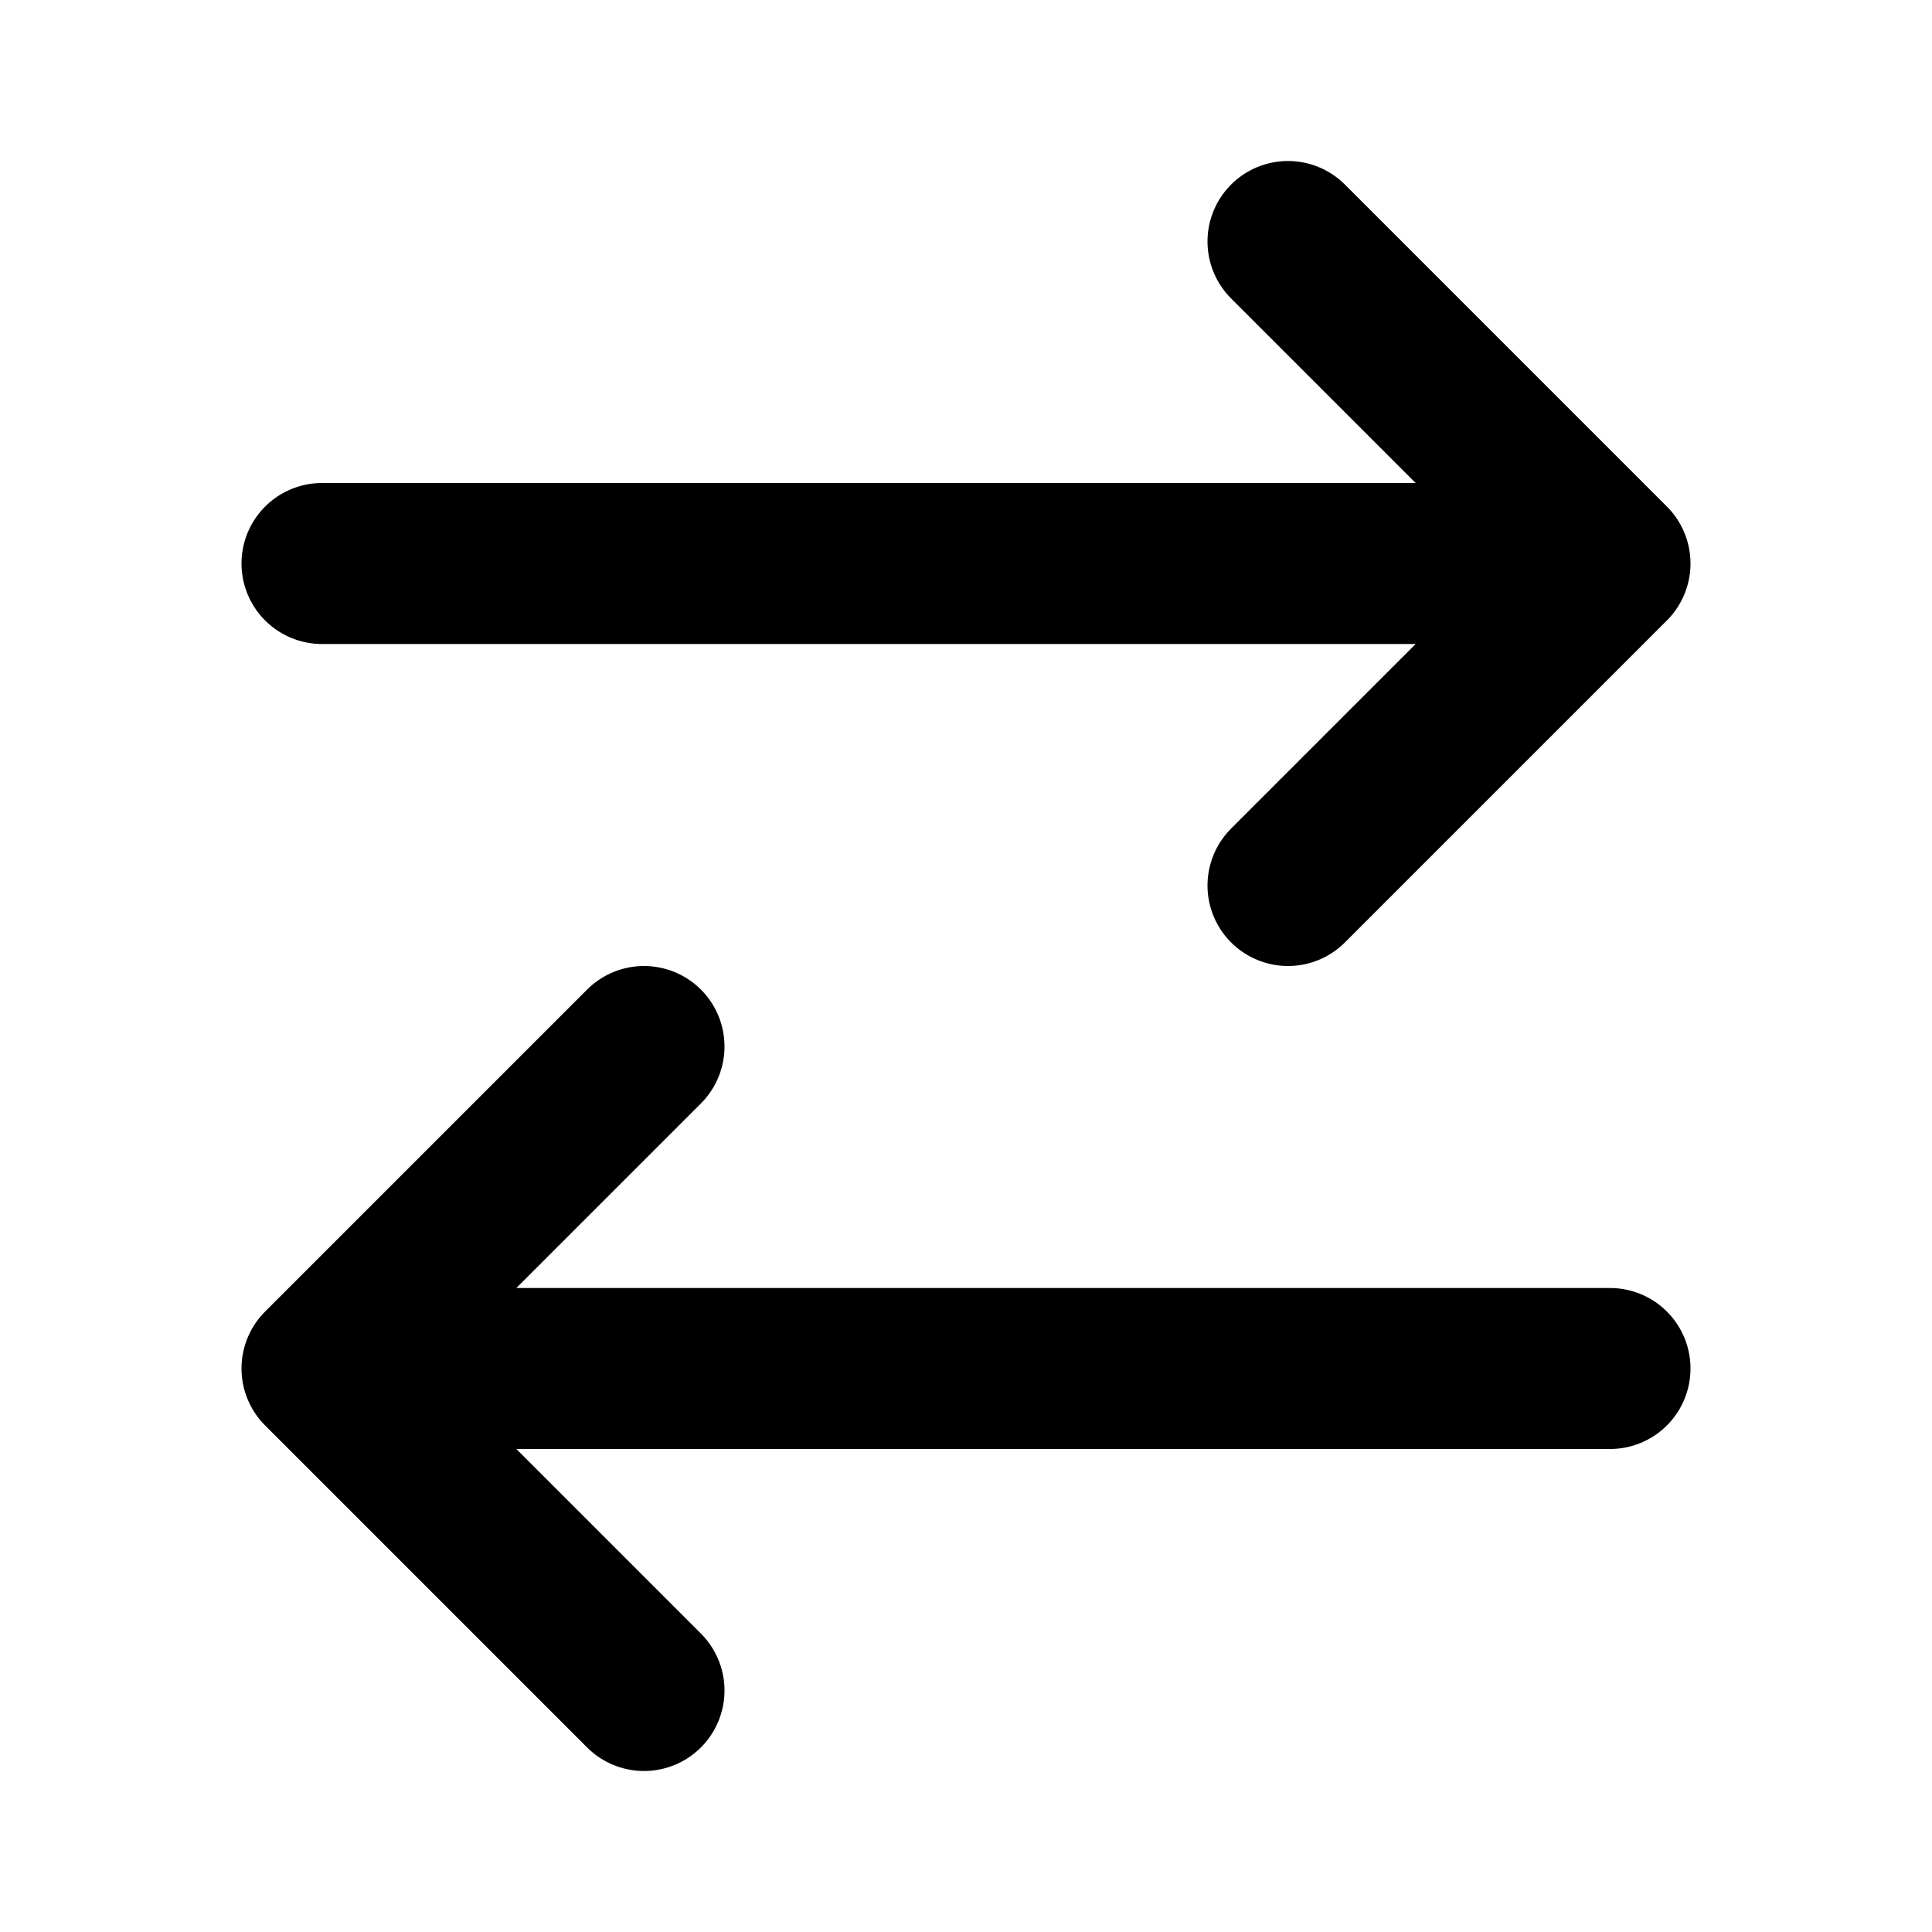
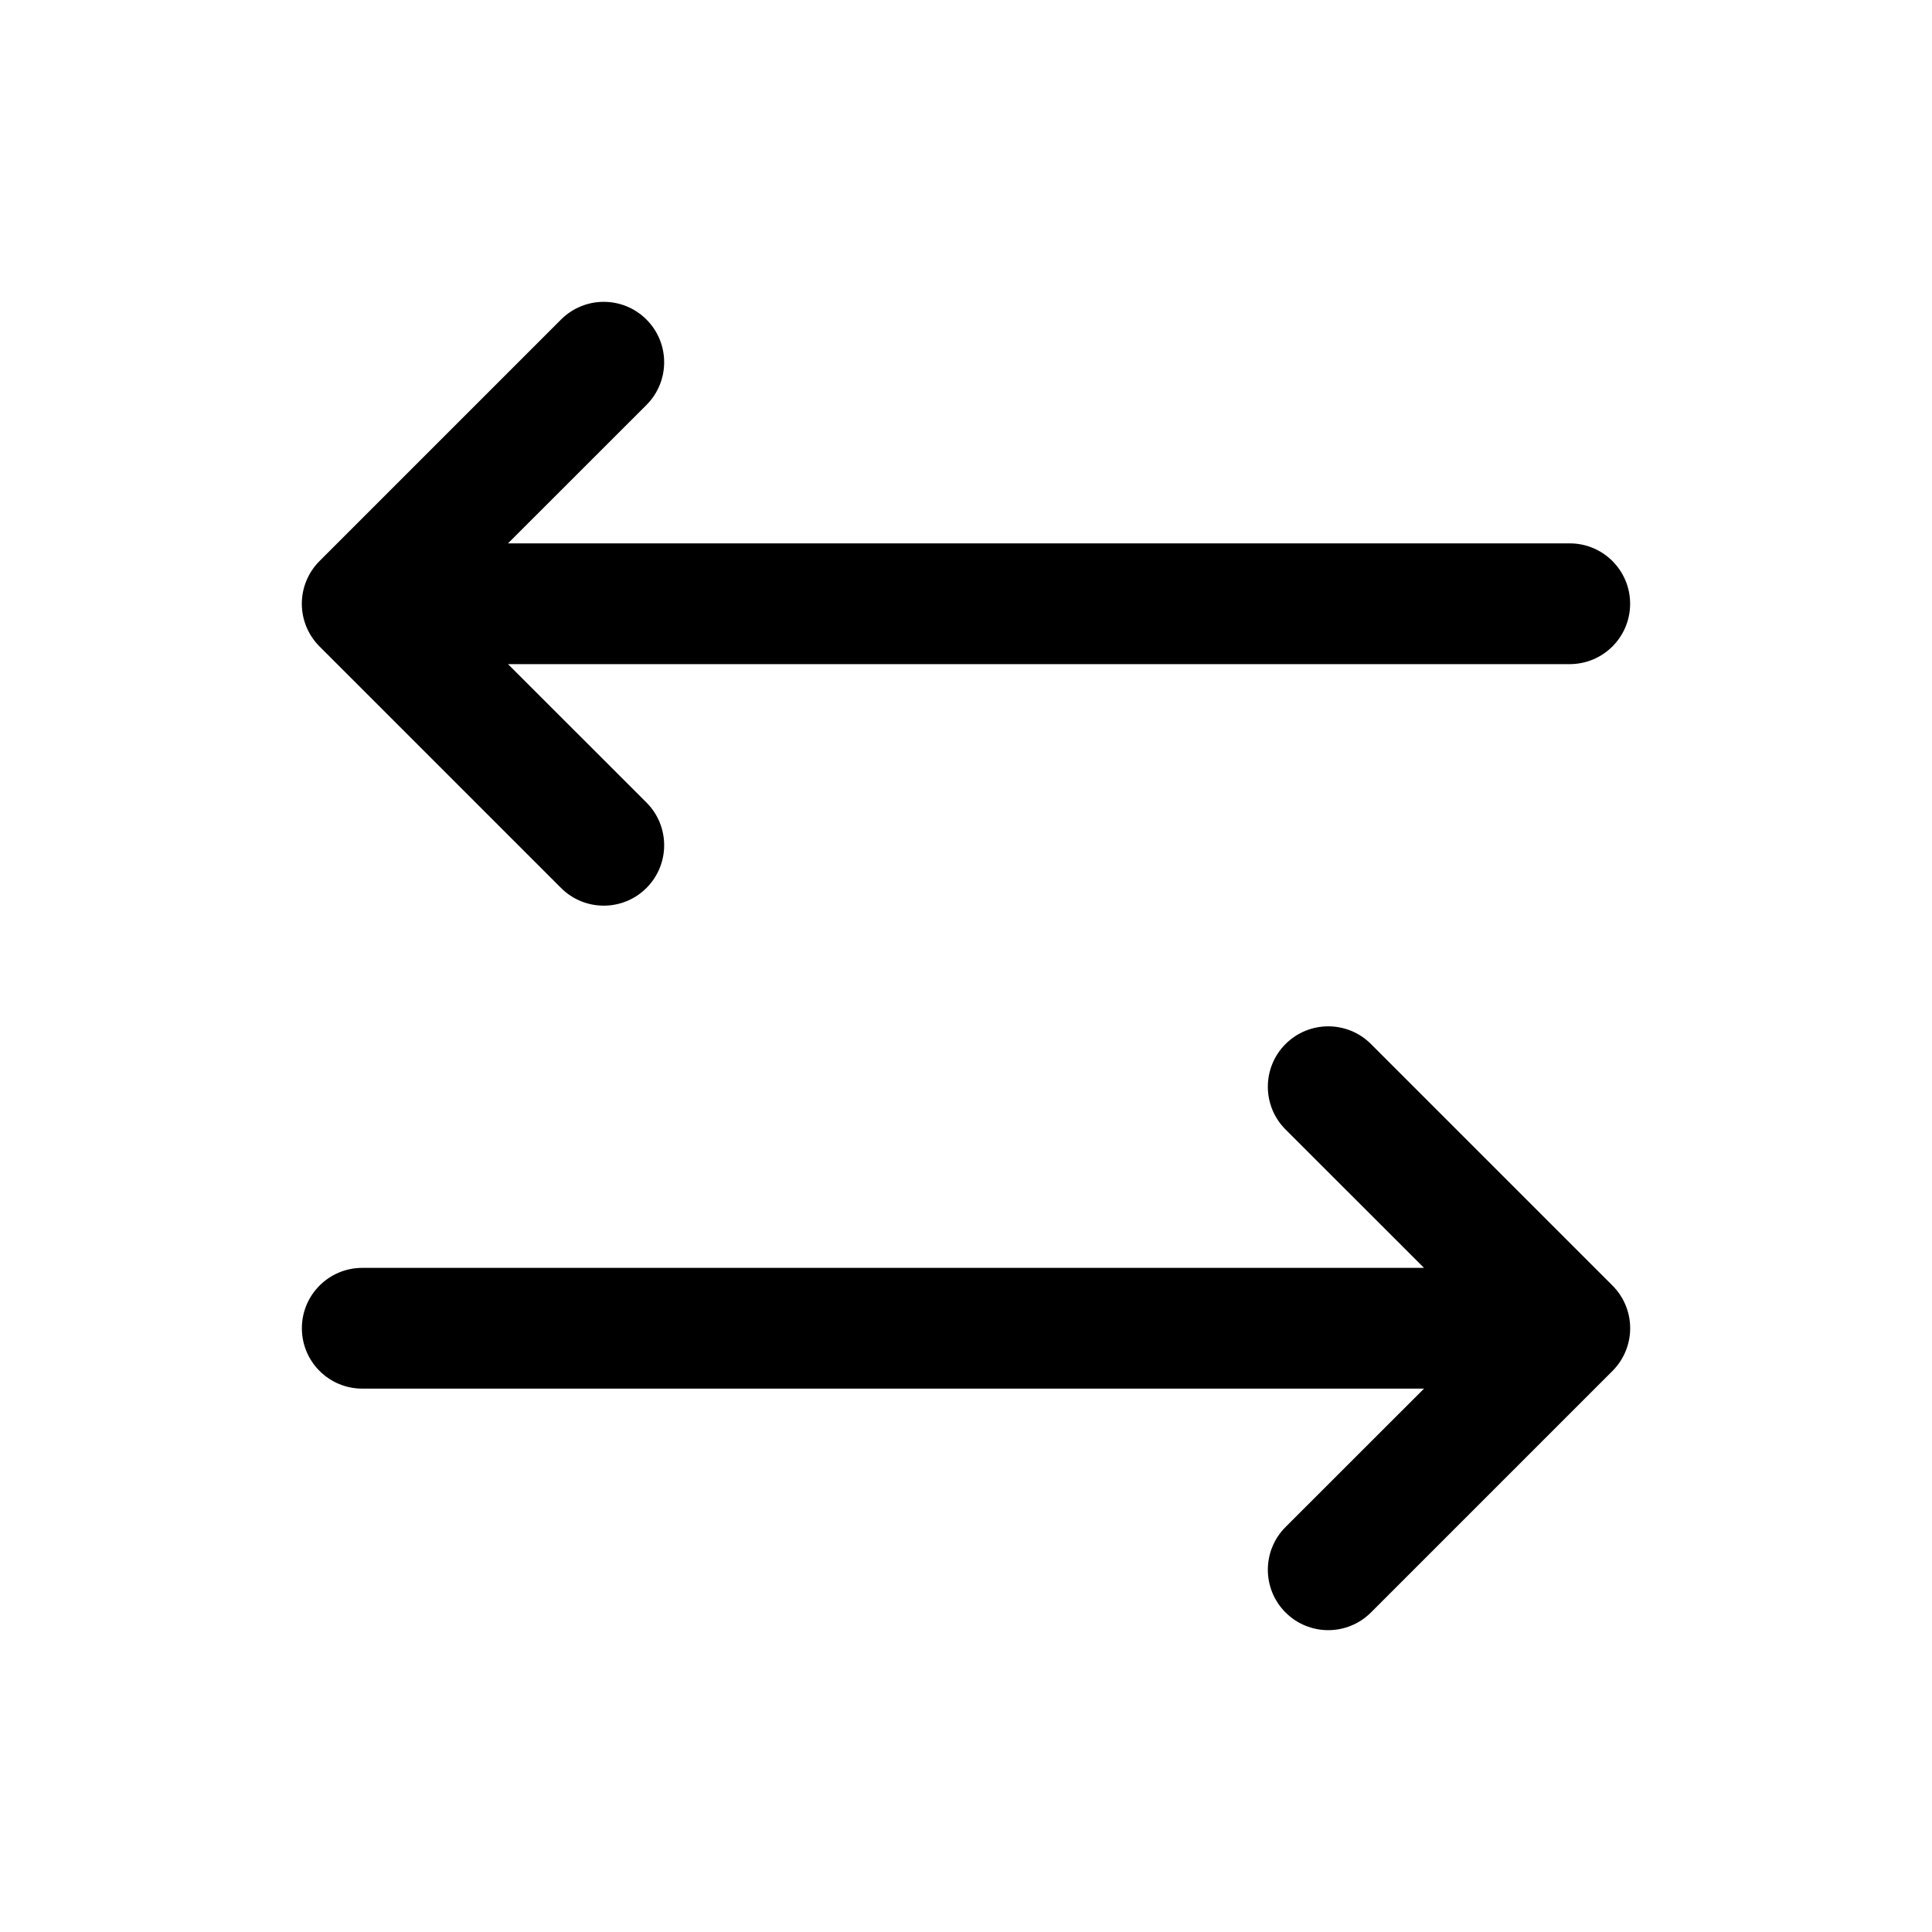
- <svg xmlns="http://www.w3.org/2000/svg" width="24" height="24" viewBox="0 0 24 24" fill="none" stroke="currentColor" stroke-width="2" stroke-linecap="round" stroke-linejoin="round">
-   <path d="M16 3L20 7L16 11M20 7L4 7M8 21L4 17L8 13M4 17L20 17" />
+ <svg xmlns="http://www.w3.org/2000/svg" viewBox="0 0 256 256" fill="currentColor">
+   <path d="M213.66,181.66l-32,32a8,8,0,0,1-11.32-11.32L188.69,184H48a8,8,0,0,1,0-16H188.69l-18.35-18.34a8,8,0,0,1,11.32-11.32l32,32A8,8,0,0,1,213.66,181.66Zm-139.32-64a8,8,0,0,0,11.32-11.32L67.31,88H208a8,8,0,0,0,0-16H67.31L85.66,53.66A8,8,0,0,0,74.34,42.34l-32,32a8,8,0,0,0,0,11.32Z" />
</svg>
